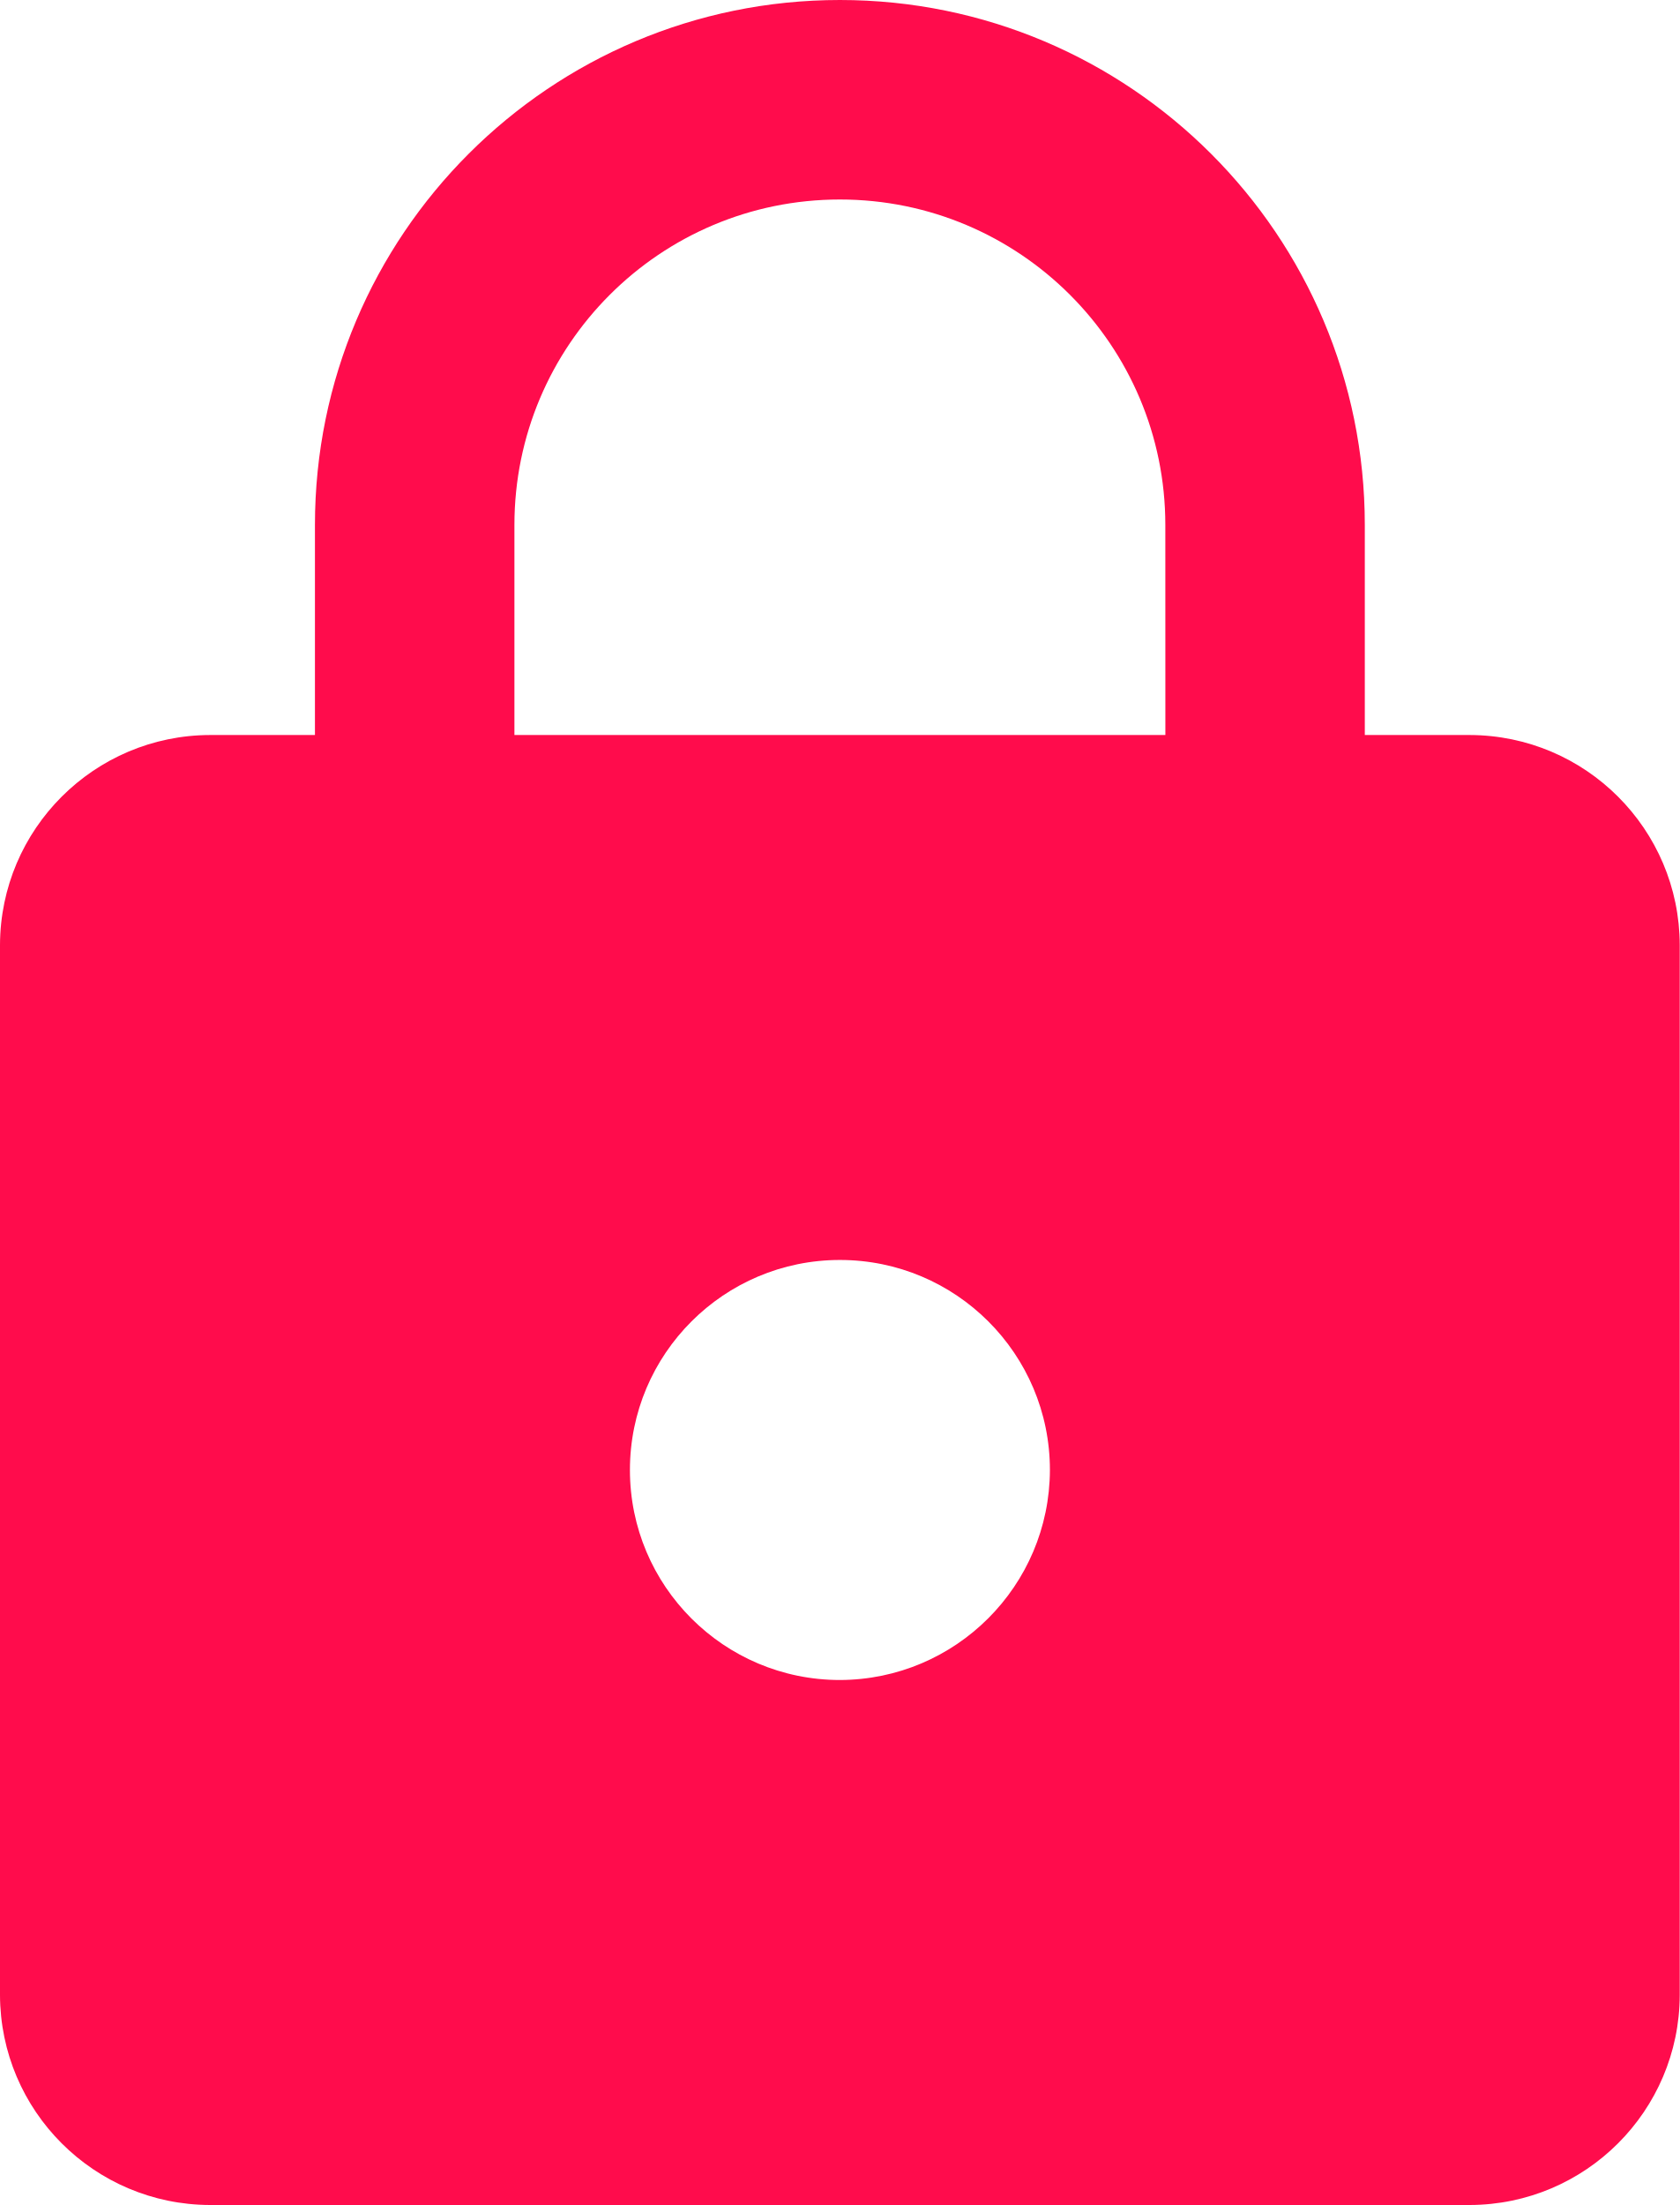
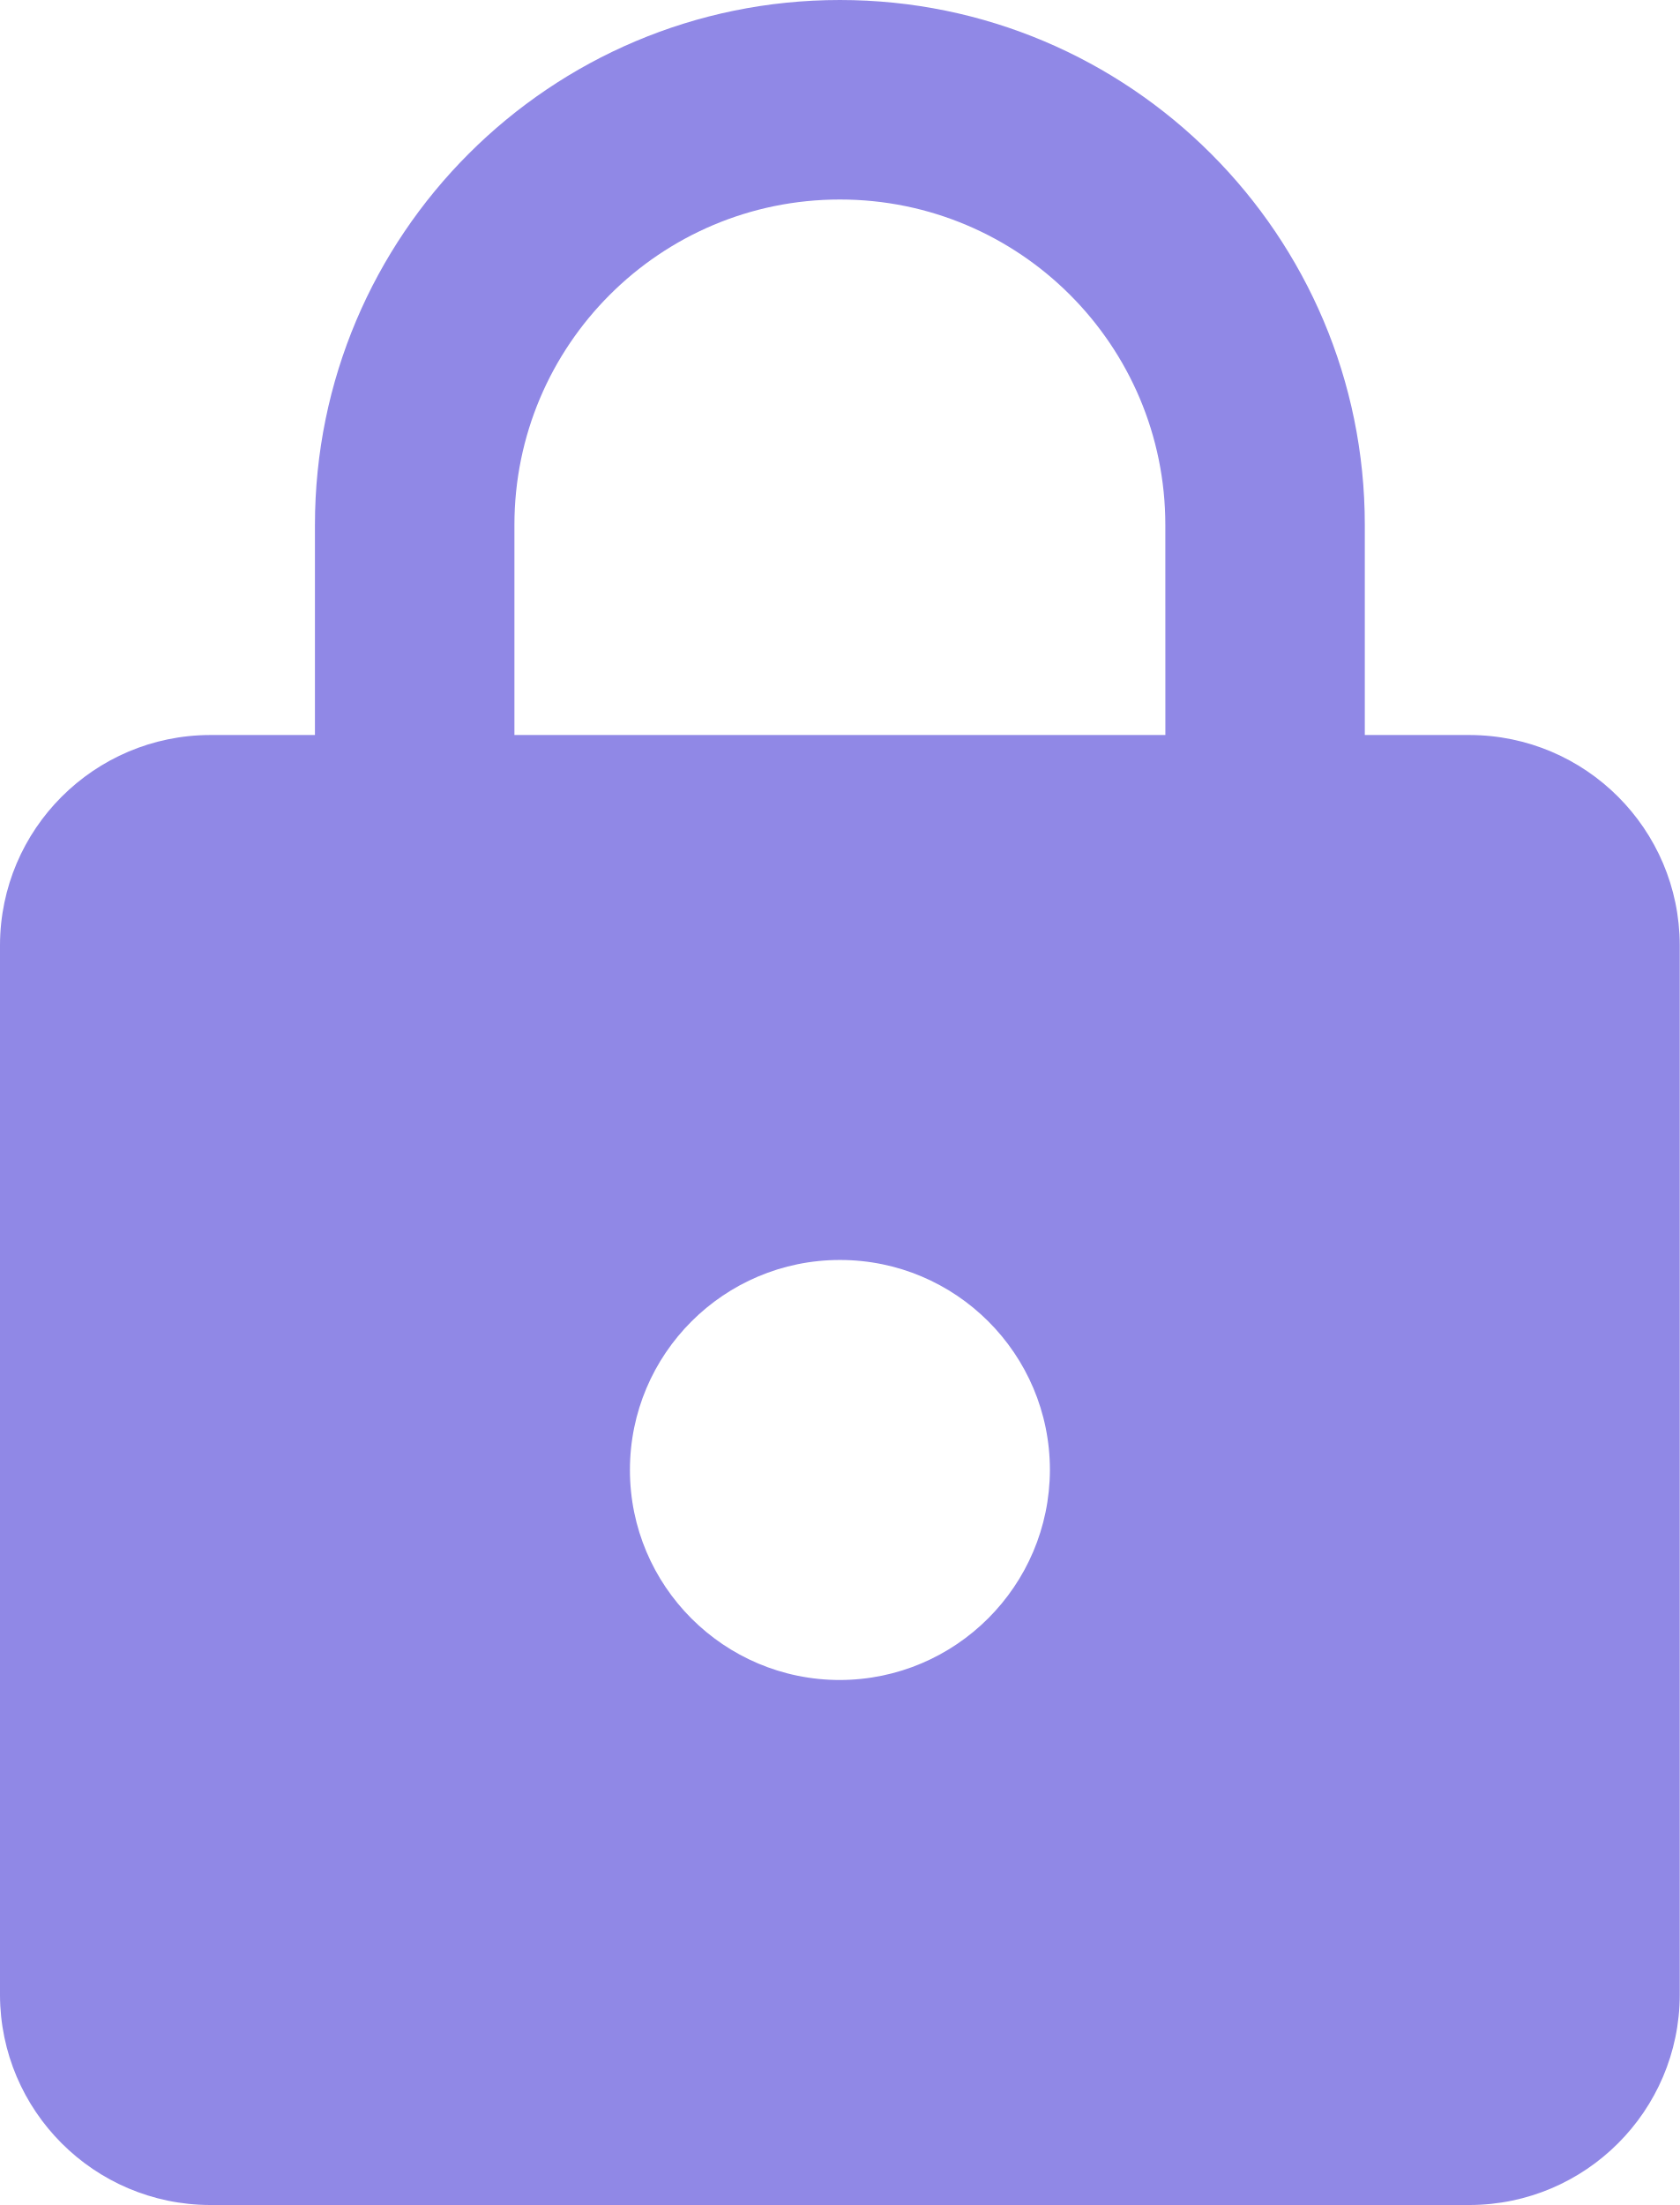
<svg xmlns="http://www.w3.org/2000/svg" width="37.069" height="48.653" viewBox="0 0 37.069 48.653">
-   <path d="M36.435,17.218H34.118V12.584a11.584,11.584,0,0,0-23.168,0v4.634H8.634A4.647,4.647,0,0,0,4,21.851V45.019a4.647,4.647,0,0,0,4.634,4.634h27.8a4.647,4.647,0,0,0,4.634-4.634V21.851A4.647,4.647,0,0,0,36.435,17.218Zm-13.9,20.851a4.634,4.634,0,1,1,4.634-4.634A4.647,4.647,0,0,1,22.534,38.069Zm7.182-20.851H15.352V12.584a7.182,7.182,0,0,1,14.364,0Z" transform="translate(-4 -1)" fill="#ff0c4c" />
+   <path d="M36.435,17.218H34.118V12.584a11.584,11.584,0,0,0-23.168,0v4.634H8.634A4.647,4.647,0,0,0,4,21.851V45.019a4.647,4.647,0,0,0,4.634,4.634h27.8a4.647,4.647,0,0,0,4.634-4.634V21.851A4.647,4.647,0,0,0,36.435,17.218Zm-13.9,20.851a4.634,4.634,0,1,1,4.634-4.634A4.647,4.647,0,0,1,22.534,38.069Zm7.182-20.851H15.352V12.584a7.182,7.182,0,0,1,14.364,0Z" transform="translate(-4 -1)" fill="#9088e6" />
</svg>
